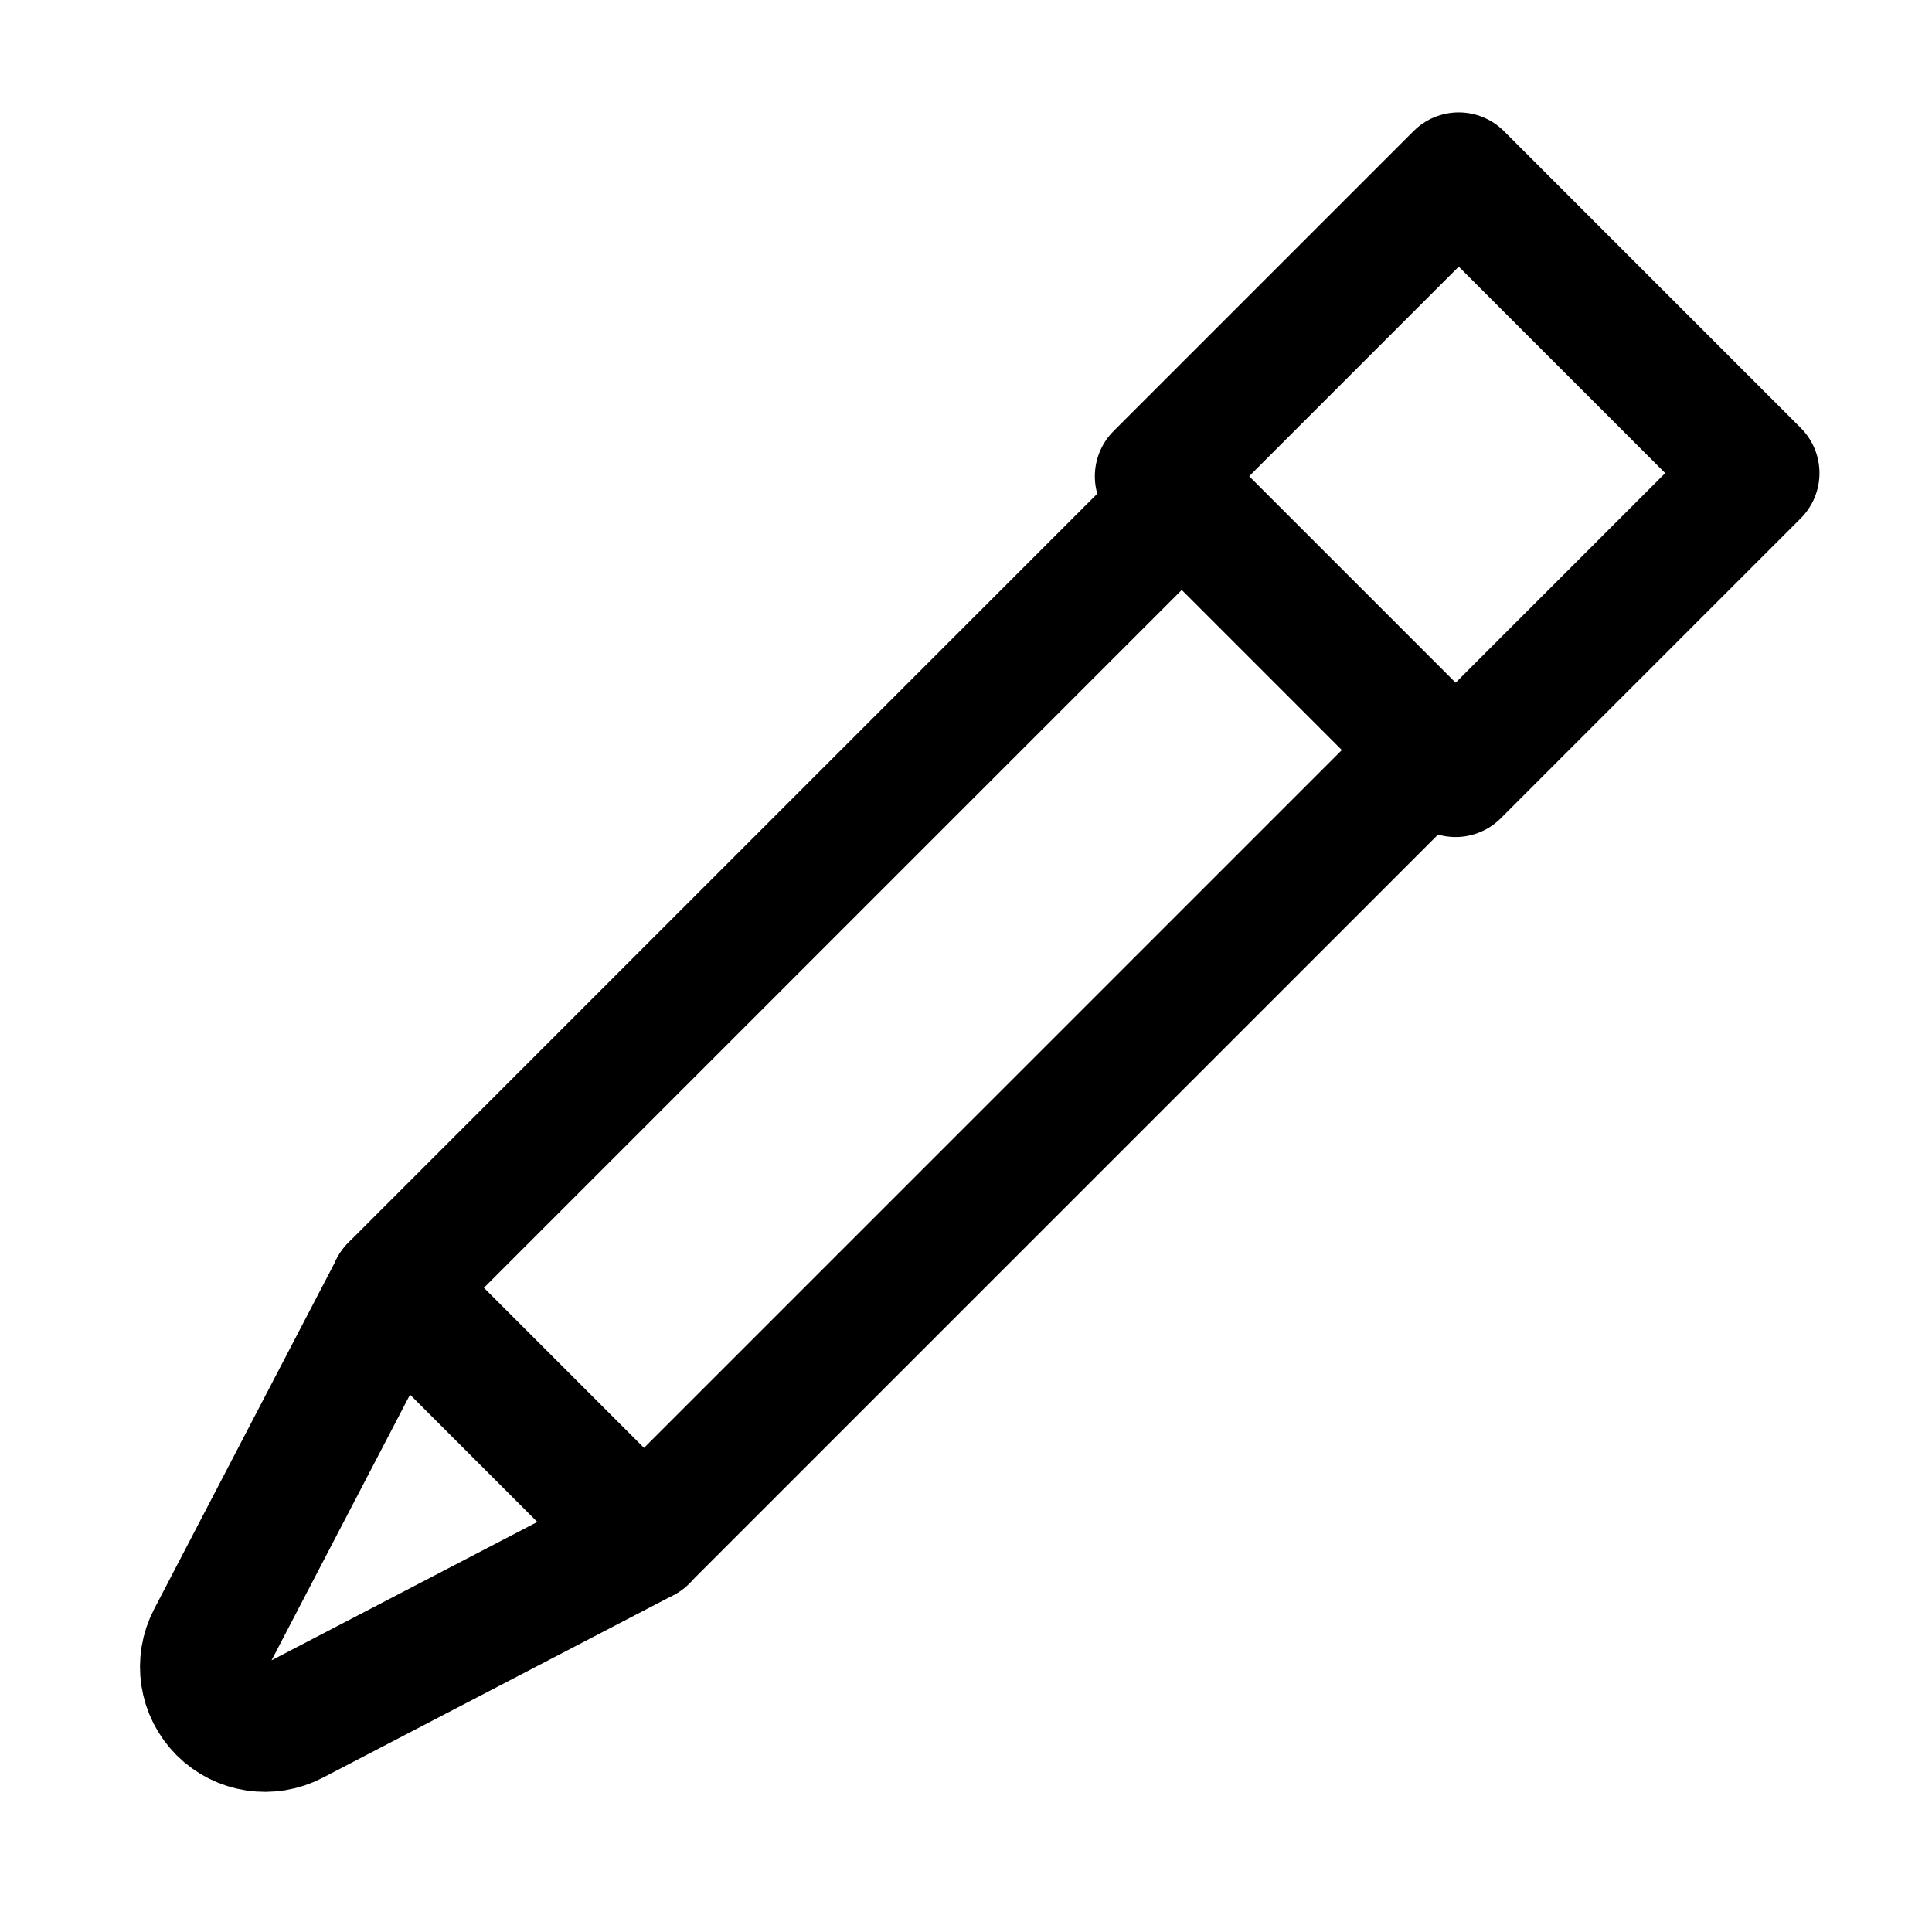
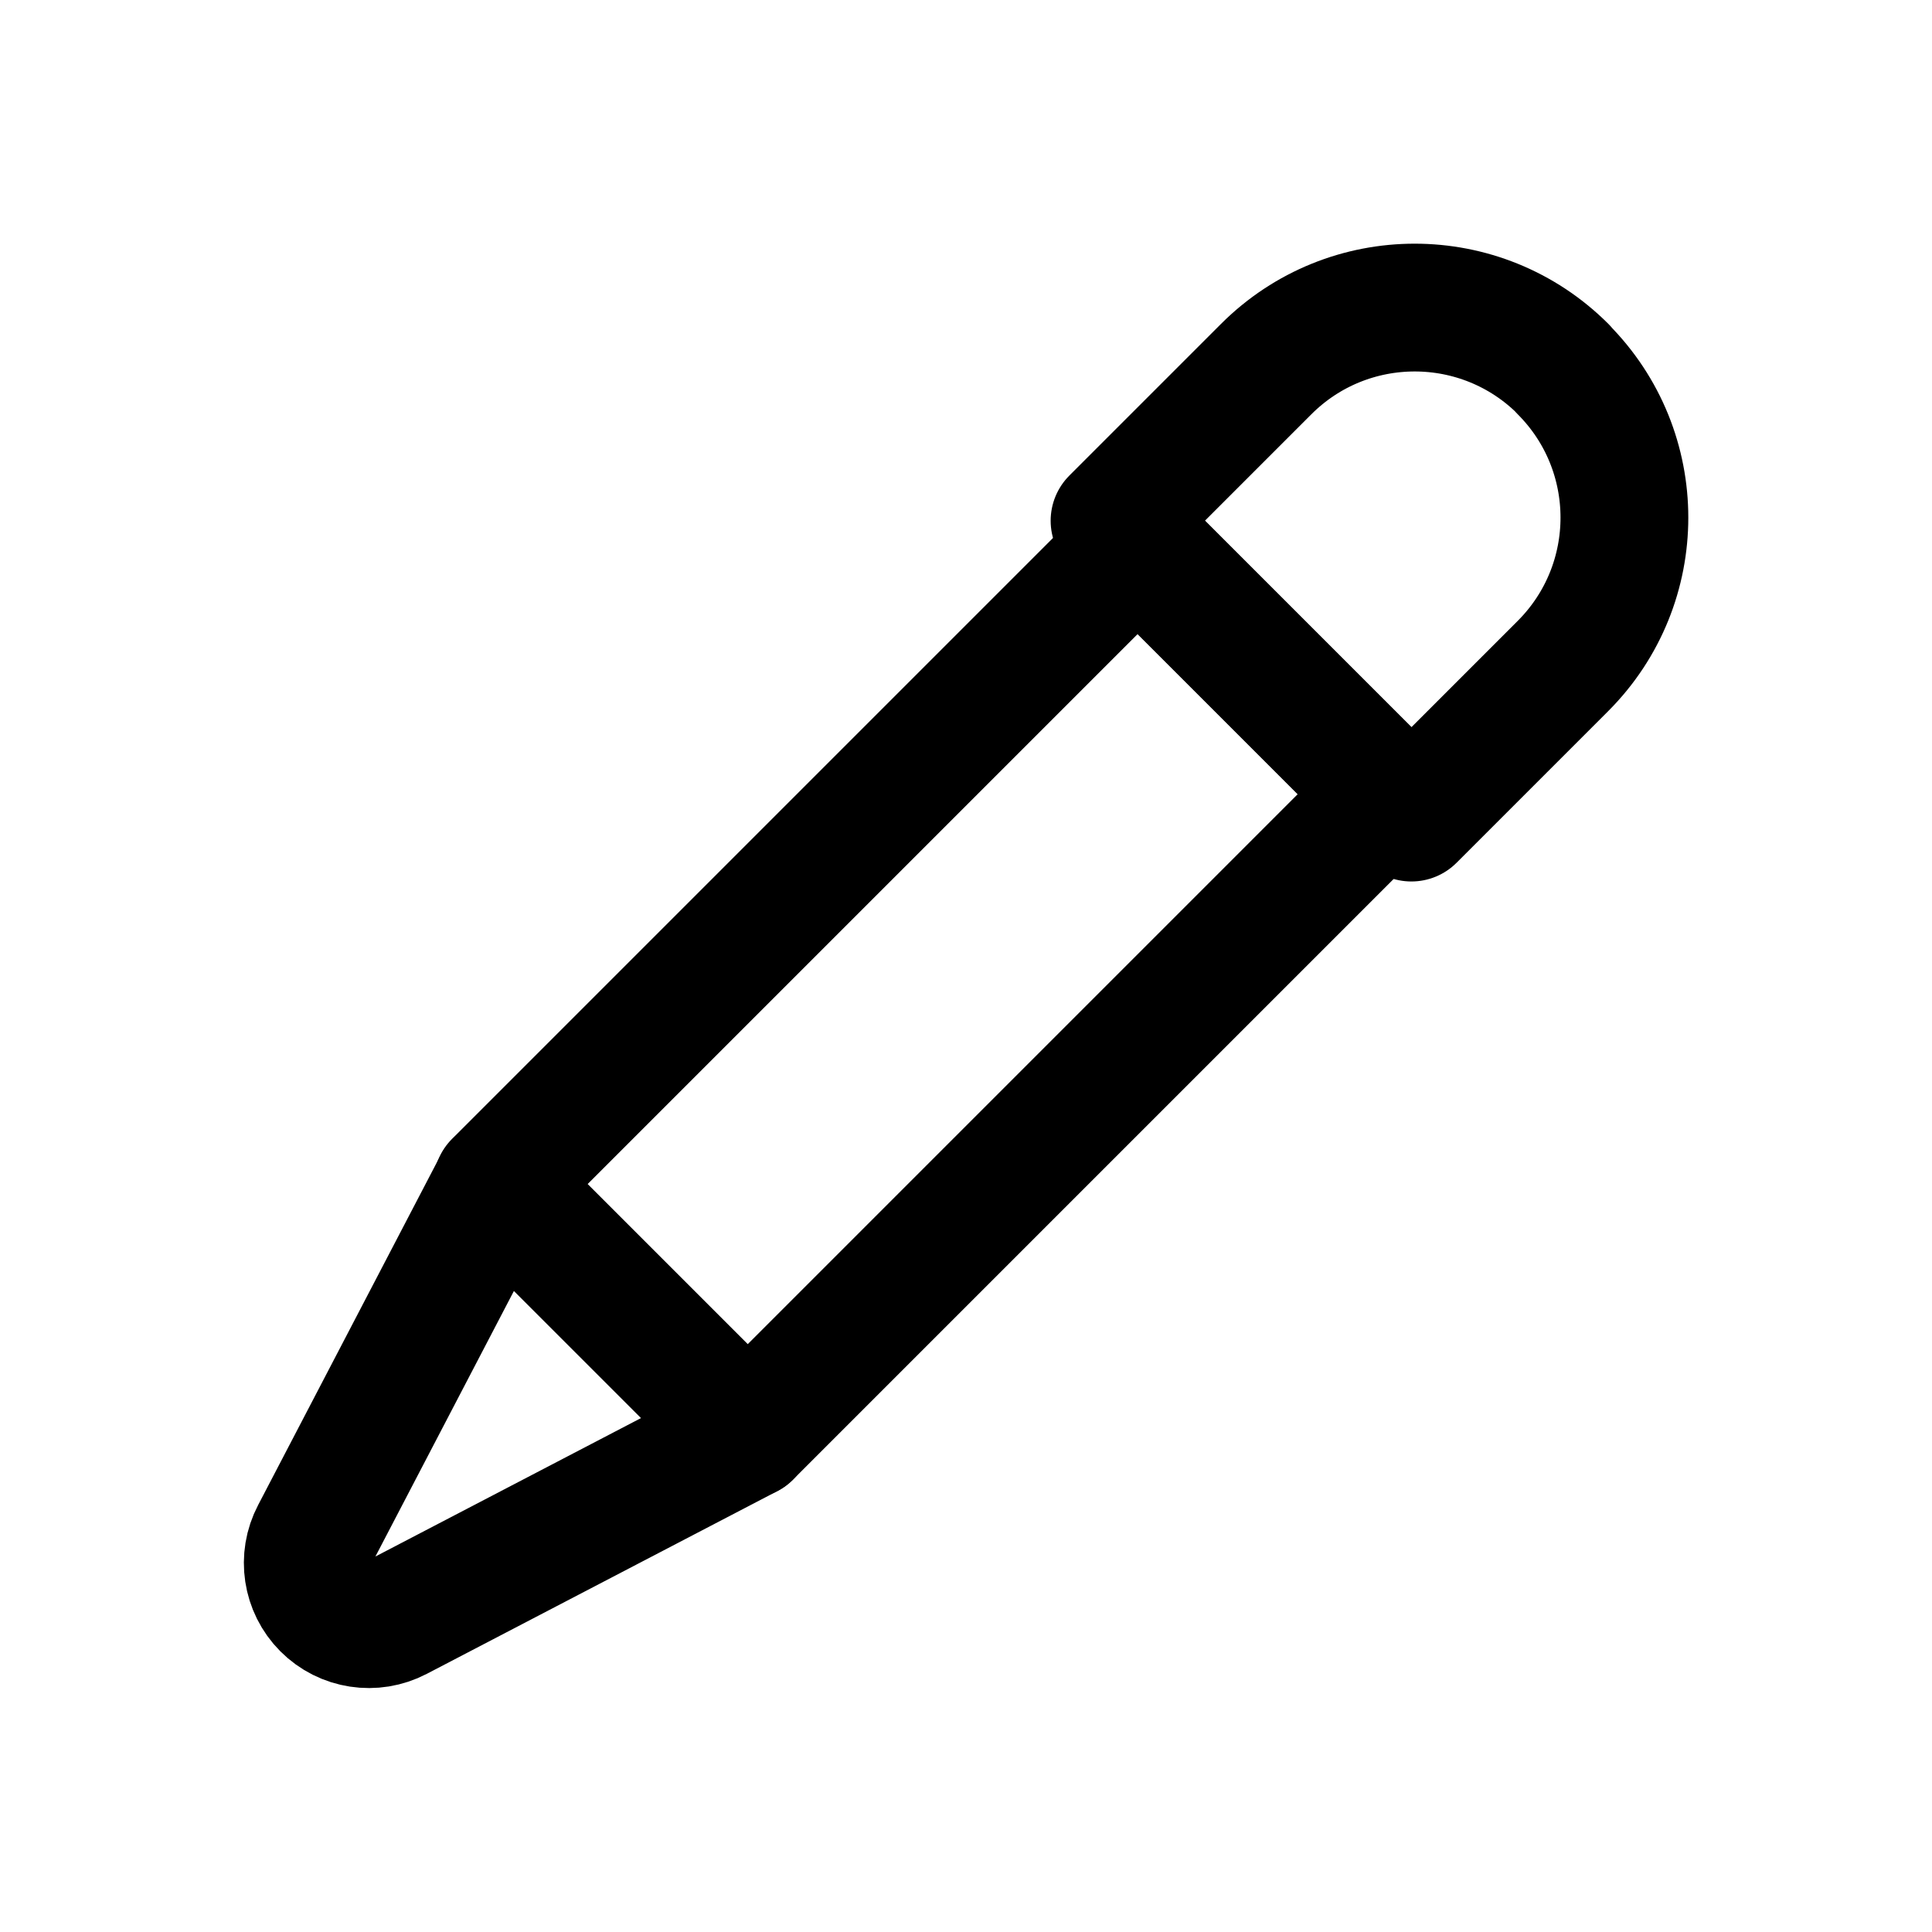
<svg xmlns="http://www.w3.org/2000/svg" viewBox="0 0 90.71 90.71">
  <defs>
-     <style>.cls-1,.cls-2{fill:none;}.cls-2{stroke:#000;stroke-linecap:round;stroke-linejoin:round;stroke-width:6px;}</style>
+     <style>
+             .cls-1,.cls-2{fill:none;}.cls-2{stroke:#000;stroke-linecap:round;stroke-linejoin:round;stroke-width:6px;}
+         </style>
  </defs>
  <g id="Ebene_2" data-name="Ebene 2">
    <g id="Ebene_2-2" data-name="Ebene 2">
      <polyline id="Hintergrund" class="cls-1" points="0 90.71 0 0 90.71 0 90.71 90.71" />
    </g>
    <g id="Ebene_1-2" data-name="Ebene 1">
-       <rect class="cls-2" x="34.55" y="21.67" width="16.63" height="52.34" transform="translate(46.38 -16.3) rotate(45)" />
-       <path class="cls-2" d="M30.24,72.23,13.78,80.8A2.87,2.87,0,0,1,9.9,76.93l8.58-16.46" />
-       <rect class="cls-2" x="58.56" y="12.33" width="19.71" height="19.92" transform="translate(35.8 -41.85) rotate(45)" />
+       <rect class="cls-2" x="35.95" y="25.18" width="16.63" height="42.52" transform="translate(45.8 -17.7) rotate(45)" />
+       <path class="cls-2" d="M35.11,67.35,18.65,75.93a2.87,2.87,0,0,1-3.87-3.88L23.36,55.6" />
+       <path class="cls-2" d="M66.34,14.41h0a9.86,9.86,0,0,1,9.86,9.86V34.33a0,0,0,0,1,0,0H56.49a0,0,0,0,1,0,0V24.26a9.86,9.86,0,0,1,9.86-9.86Z" transform="translate(36.66 -39.77) rotate(45)" />
    </g>
  </g>
</svg>
